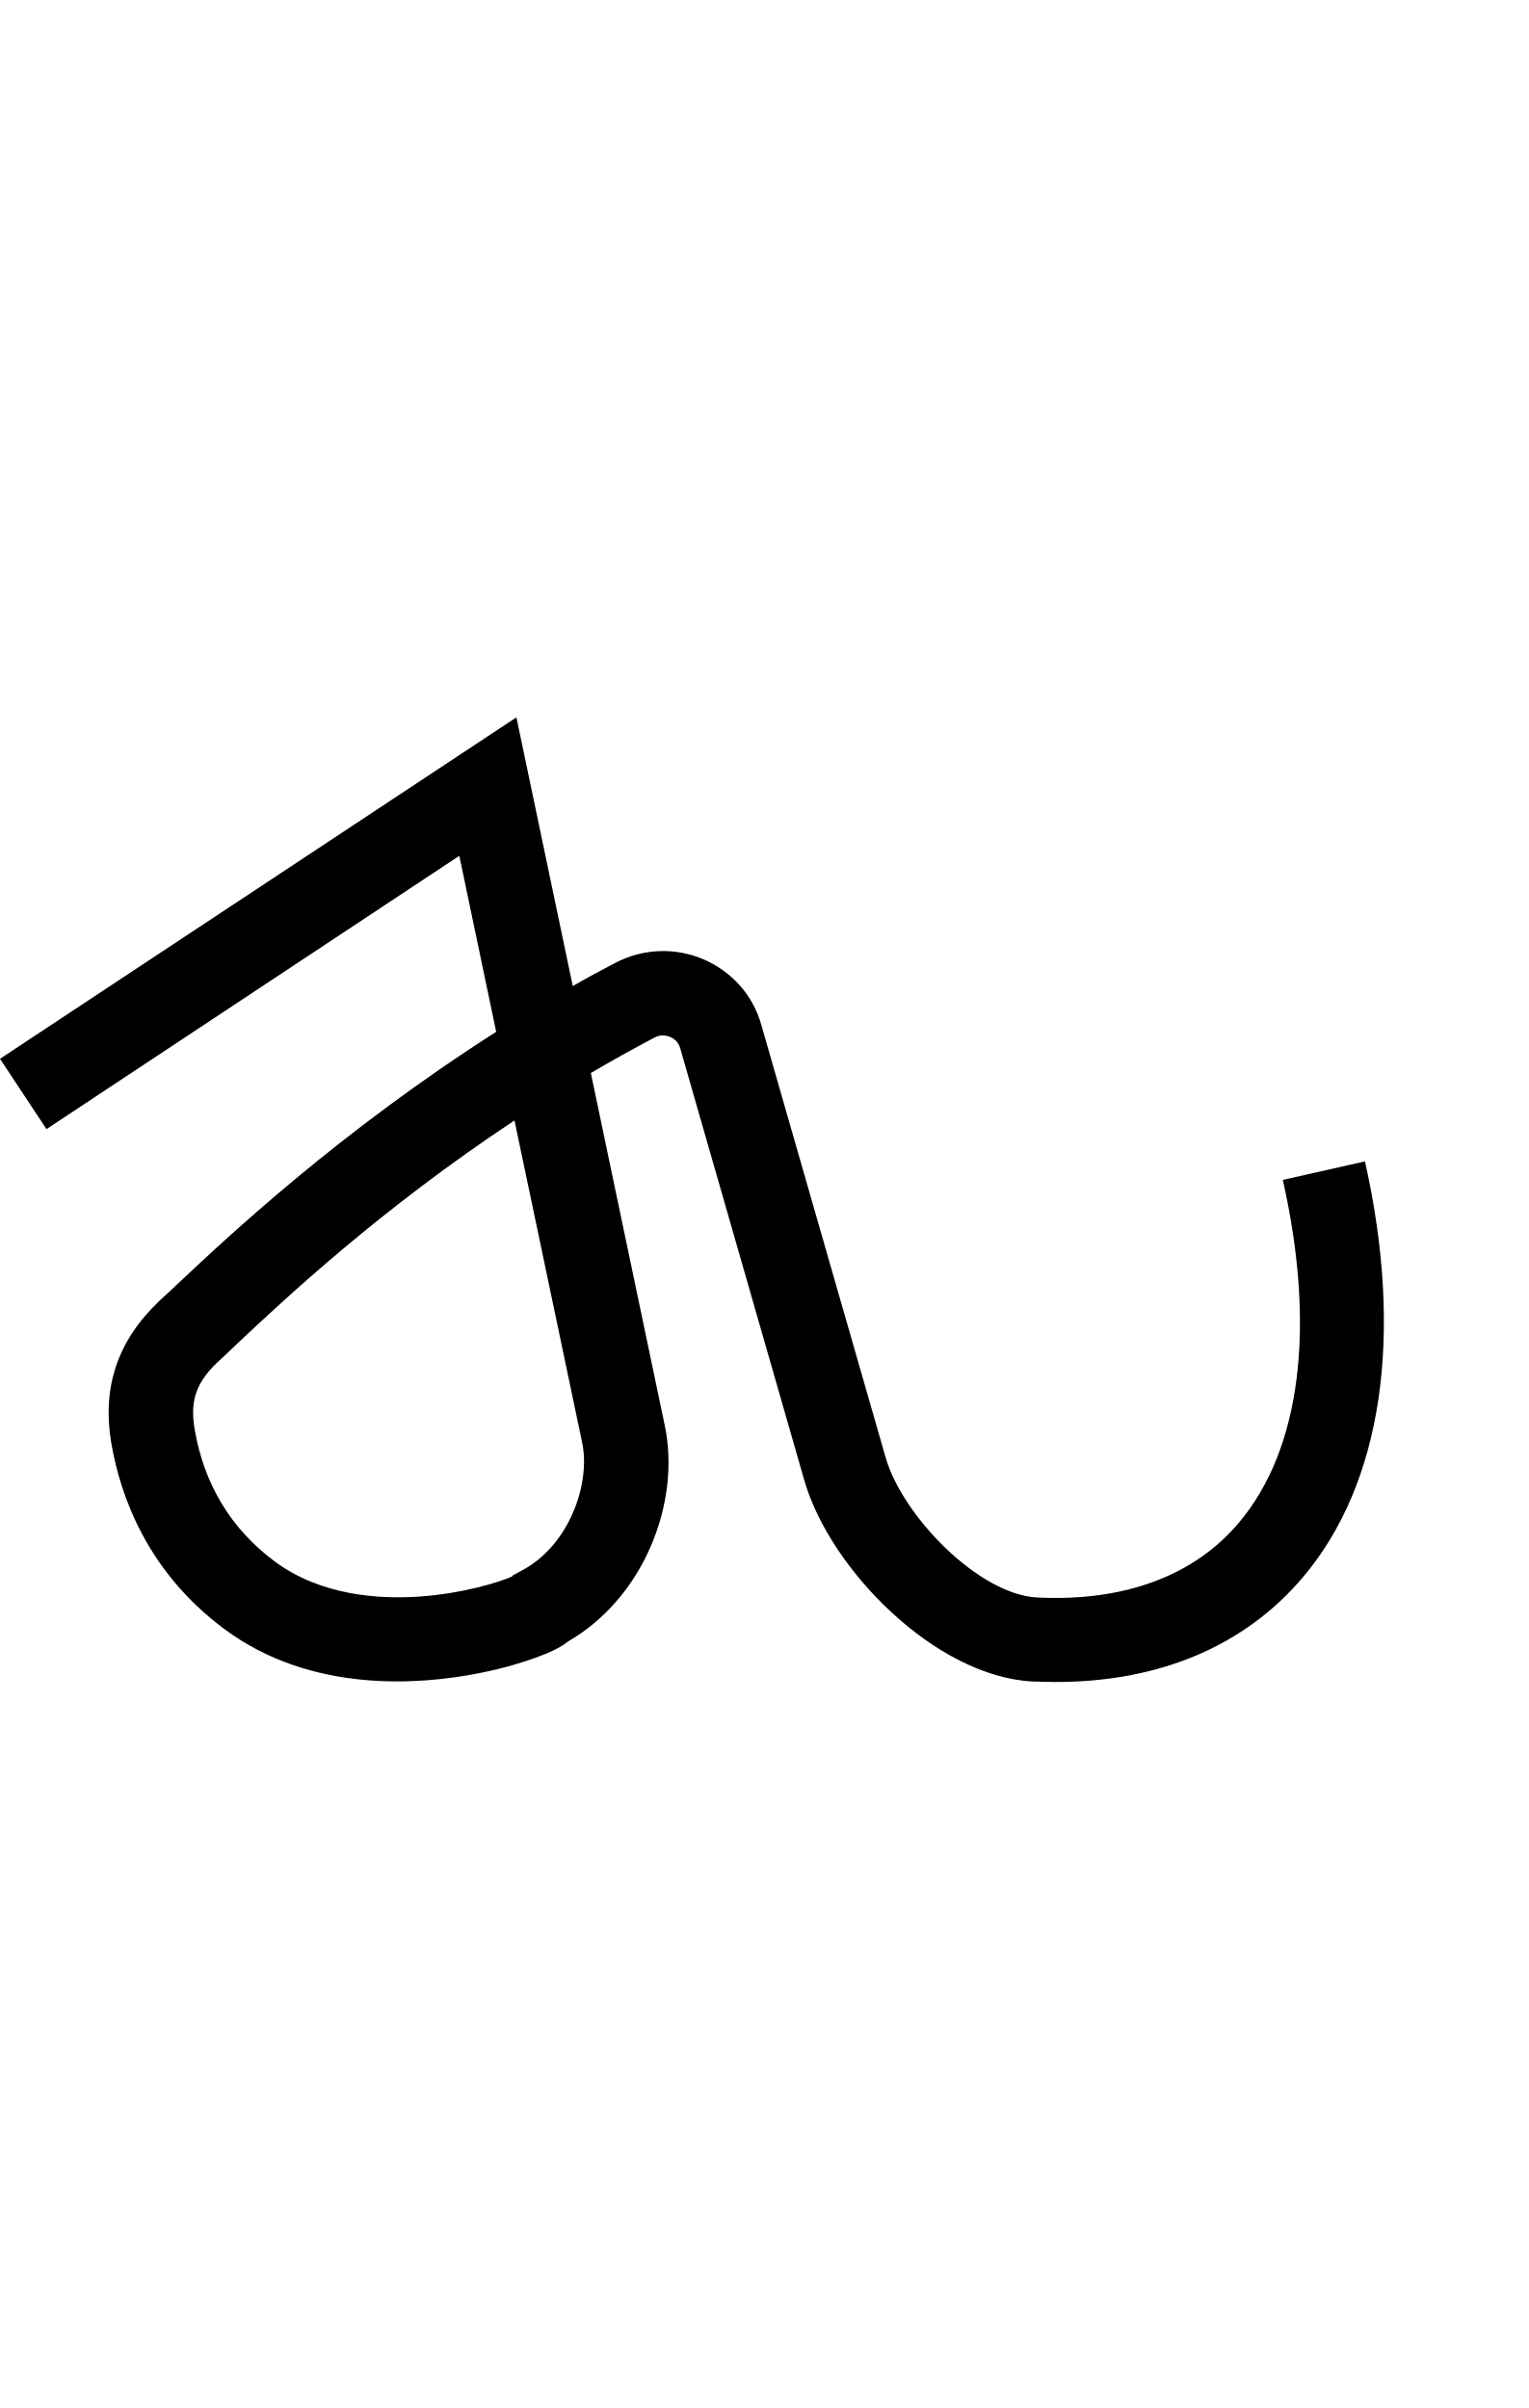
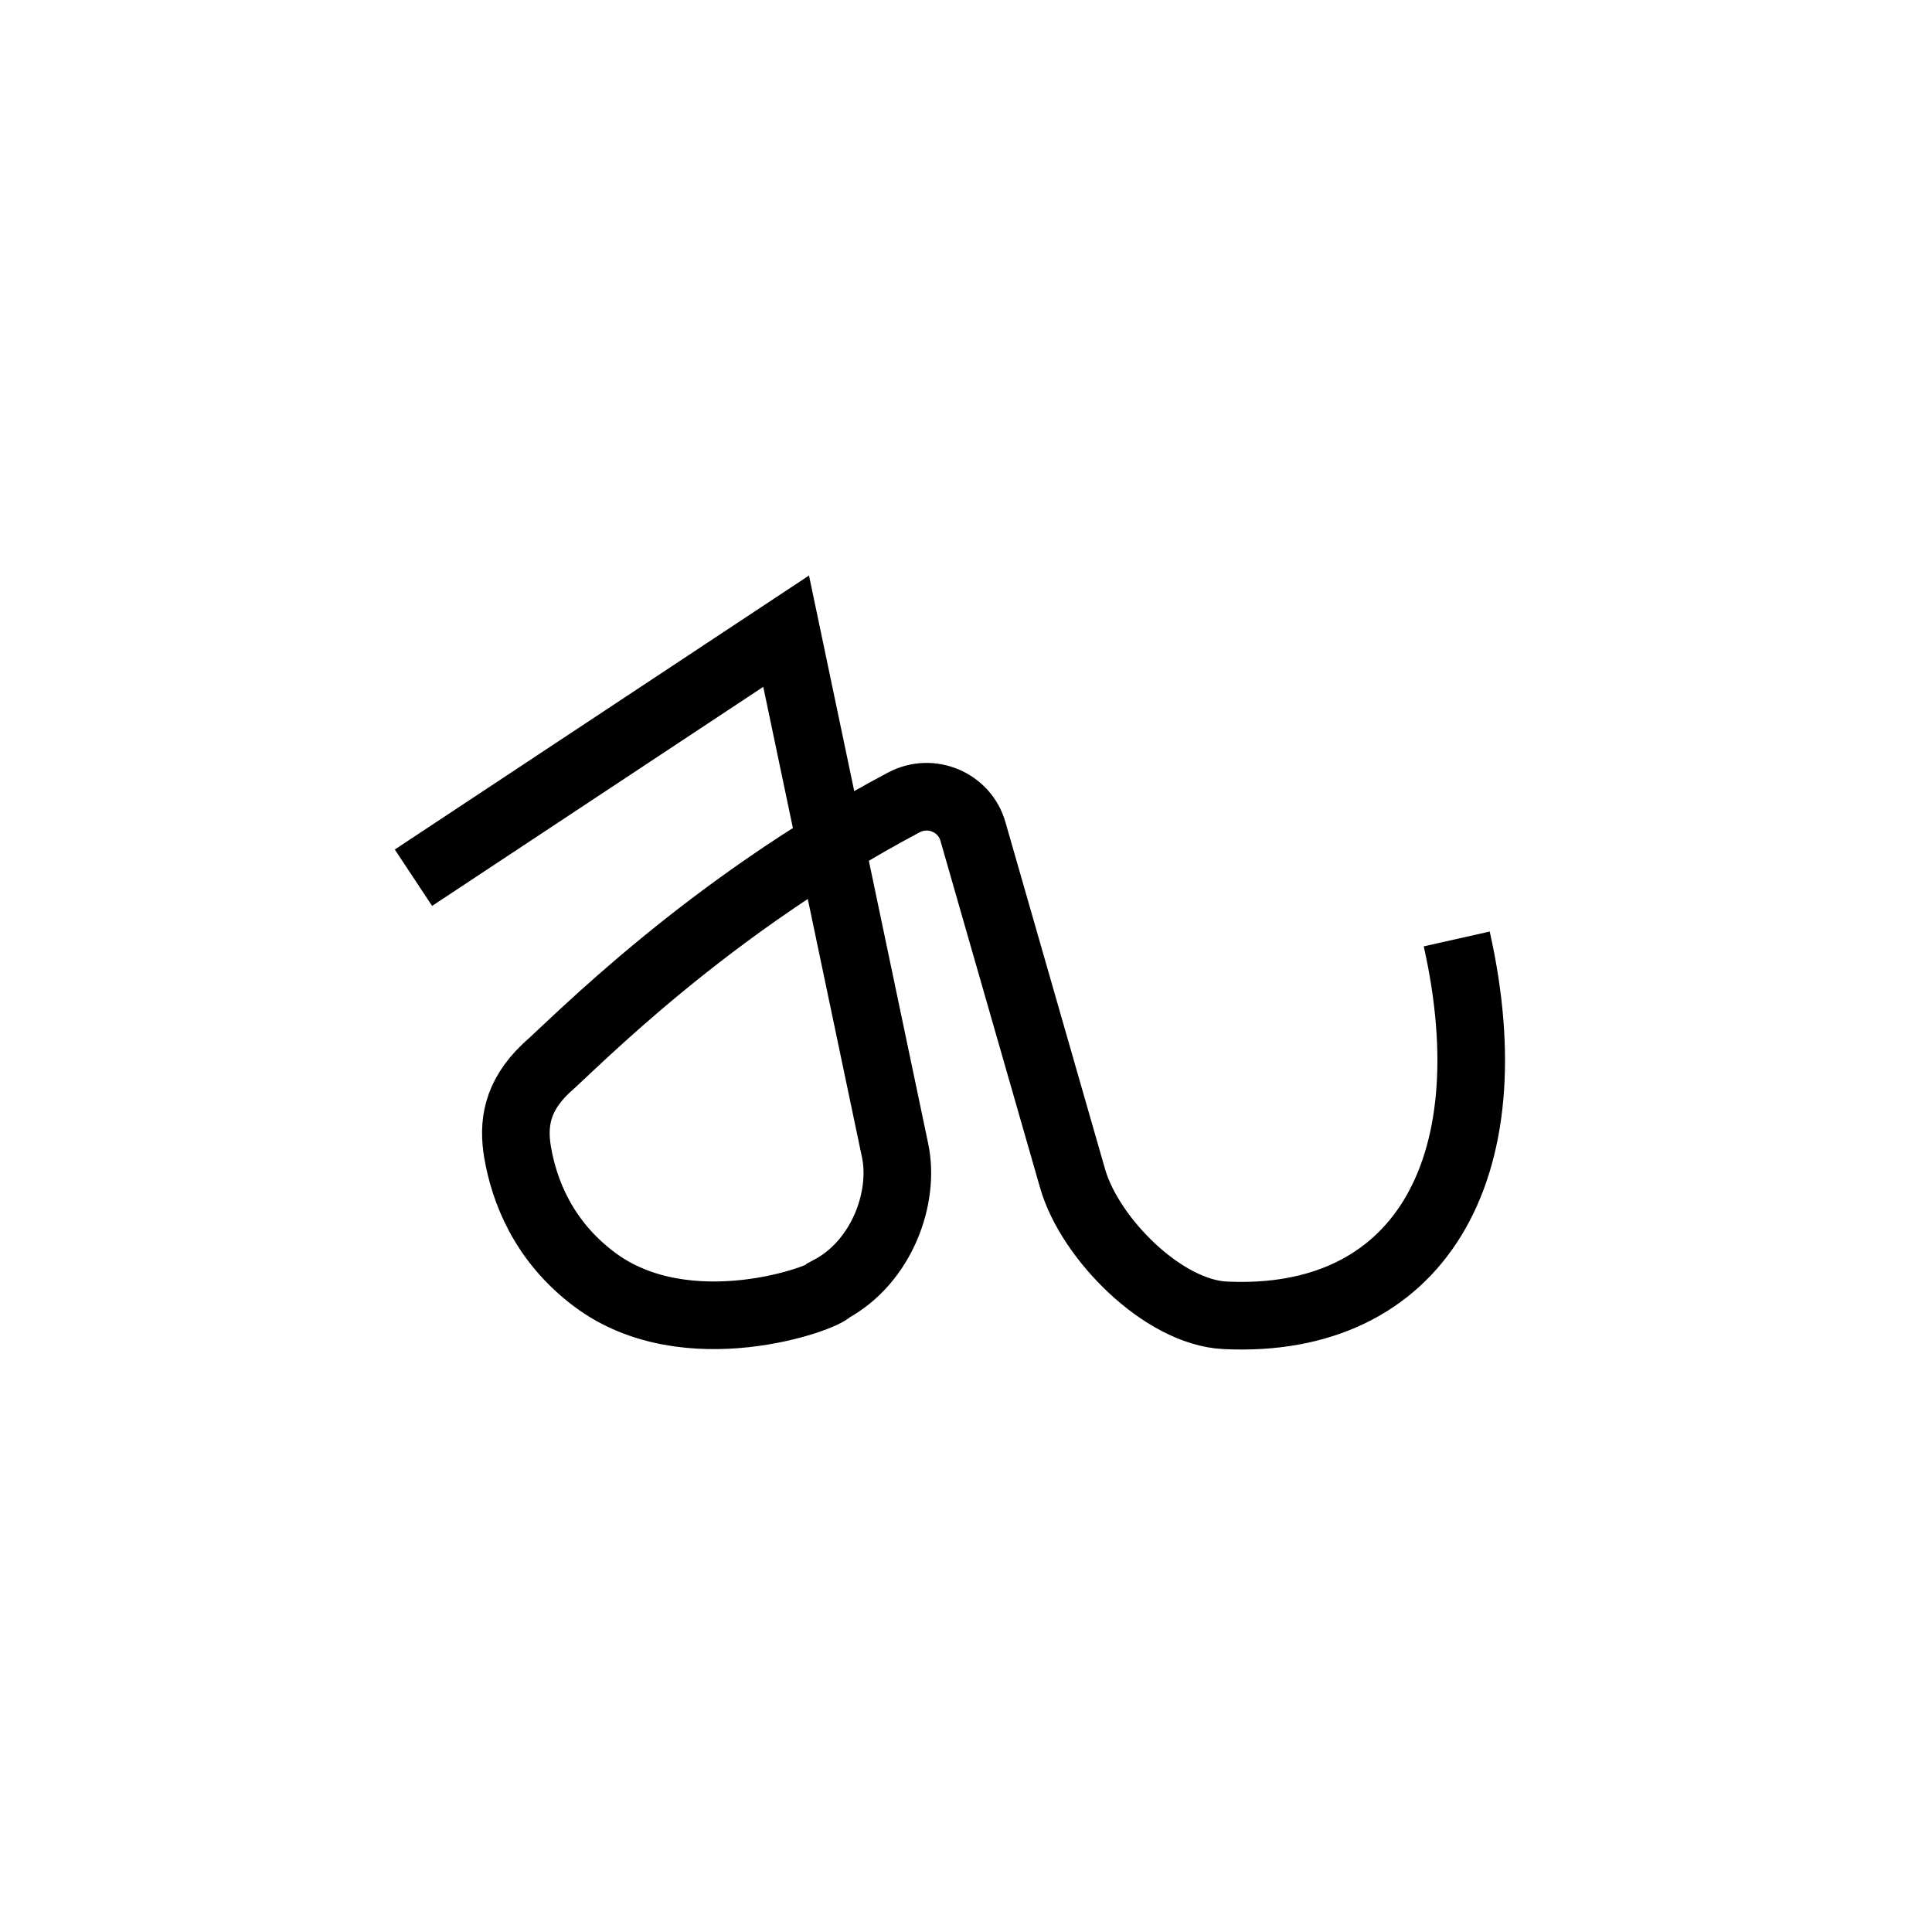
- <svg xmlns="http://www.w3.org/2000/svg" version="1.1" id="Layer_1" x="0px" y="0px" viewBox="194 -104 634.6 1000" style="enable-background:new 194 -104 634.6 1000;" xml:space="preserve">
+ <svg xmlns="http://www.w3.org/2000/svg" version="1.1" id="Layer_1" x="0px" y="0px" viewBox="0 0 1000 1000" style="enable-background:new 0 0 1000 1000;" xml:space="preserve">
+   <style type="text/css">
+ 	.st0{fill:none;stroke:#000000;stroke-width:35;stroke-miterlimit:10;}
+ </style>
  <g id="Guide">
</g>
  <g id="Layer_4">
</g>
  <g id="Layer_3">
-     <path d="M632.3,594.5c-3.1,0-6.3-0.1-9.5-0.2c-40.4-2-84.1-46.5-94.8-83.3l-51.6-179.7c-0.8-2.9-3-4.2-4.2-4.7   c-1.3-0.5-3.8-1.2-6.5,0.3c-9.1,4.8-17.9,9.7-26.4,14.7l30.7,146.4c3.3,15.8,1.3,33.6-5.8,50.1c-7.3,17-19.5,31-34.4,39.6   c-3,2.4-7.2,4.5-13.4,6.7c-4.9,1.8-13,4.4-23.8,6.5c-23.9,4.7-69.3,8.6-105.6-18.5c-31.8-23.7-43-55-46.8-77.1   c-3.9-23.2,2.6-42.5,19.8-58.9l0.5-0.5c1.8-1.6,4.7-4.3,8.4-7.8c19.8-18.6,66.2-62.2,131.1-103.6l-15.3-73.1L213.3,364.9L194,335.7   l214.4-141.8l23.4,111.6c5.7-3.3,11.6-6.5,17.6-9.6c11.4-6,24.8-6.6,36.7-1.5c11.8,5.1,20.6,15,24,27.3l51.6,179.6   c7,24.3,38.7,56.9,62.9,58.1c36.2,1.8,65.2-9,83.8-31.1c25.6-30.4,32-80.9,18.2-142.3l34.1-7.7c16.2,72.3,7.2,133.6-25.6,172.5   C710.9,579.5,675.5,594.5,632.3,594.5z M284,462c-9.9,9.5-10.8,17.6-9.2,27.5c3.9,22.9,15.1,41.4,33.2,54.9   c19.2,14.3,43.5,15.8,60.5,14.6c17.8-1.3,32.3-5.8,38.1-8.3l0.2-0.4l4.2-2.3c19.2-10.3,28.3-35.7,24.7-52.9l-28.1-133.8   c-55.7,36.9-95.2,74-114.8,92.4C289.1,457.3,286.2,460,284,462z" />
+     <path class="st0" d="M214,454.3l192.9-127.6l56.4,268.8c5.1,24.2-6.7,57.5-33.5,71.9c-2.7,4.5-74.3,30.5-121.9-5   c-27.1-20.2-36.7-46.7-40-66c-2.4-14.3-0.7-28.7,14.6-43.3c15.4-13.5,83.3-83.7,185.4-137.8c14-7.4,31.4-0.1,35.7,15.1l51.6,179.7   c8.9,30.9,46.7,69.1,78.8,70.7c99.7,4.9,147-74.6,120-194.8" />
  </g>
</svg>
